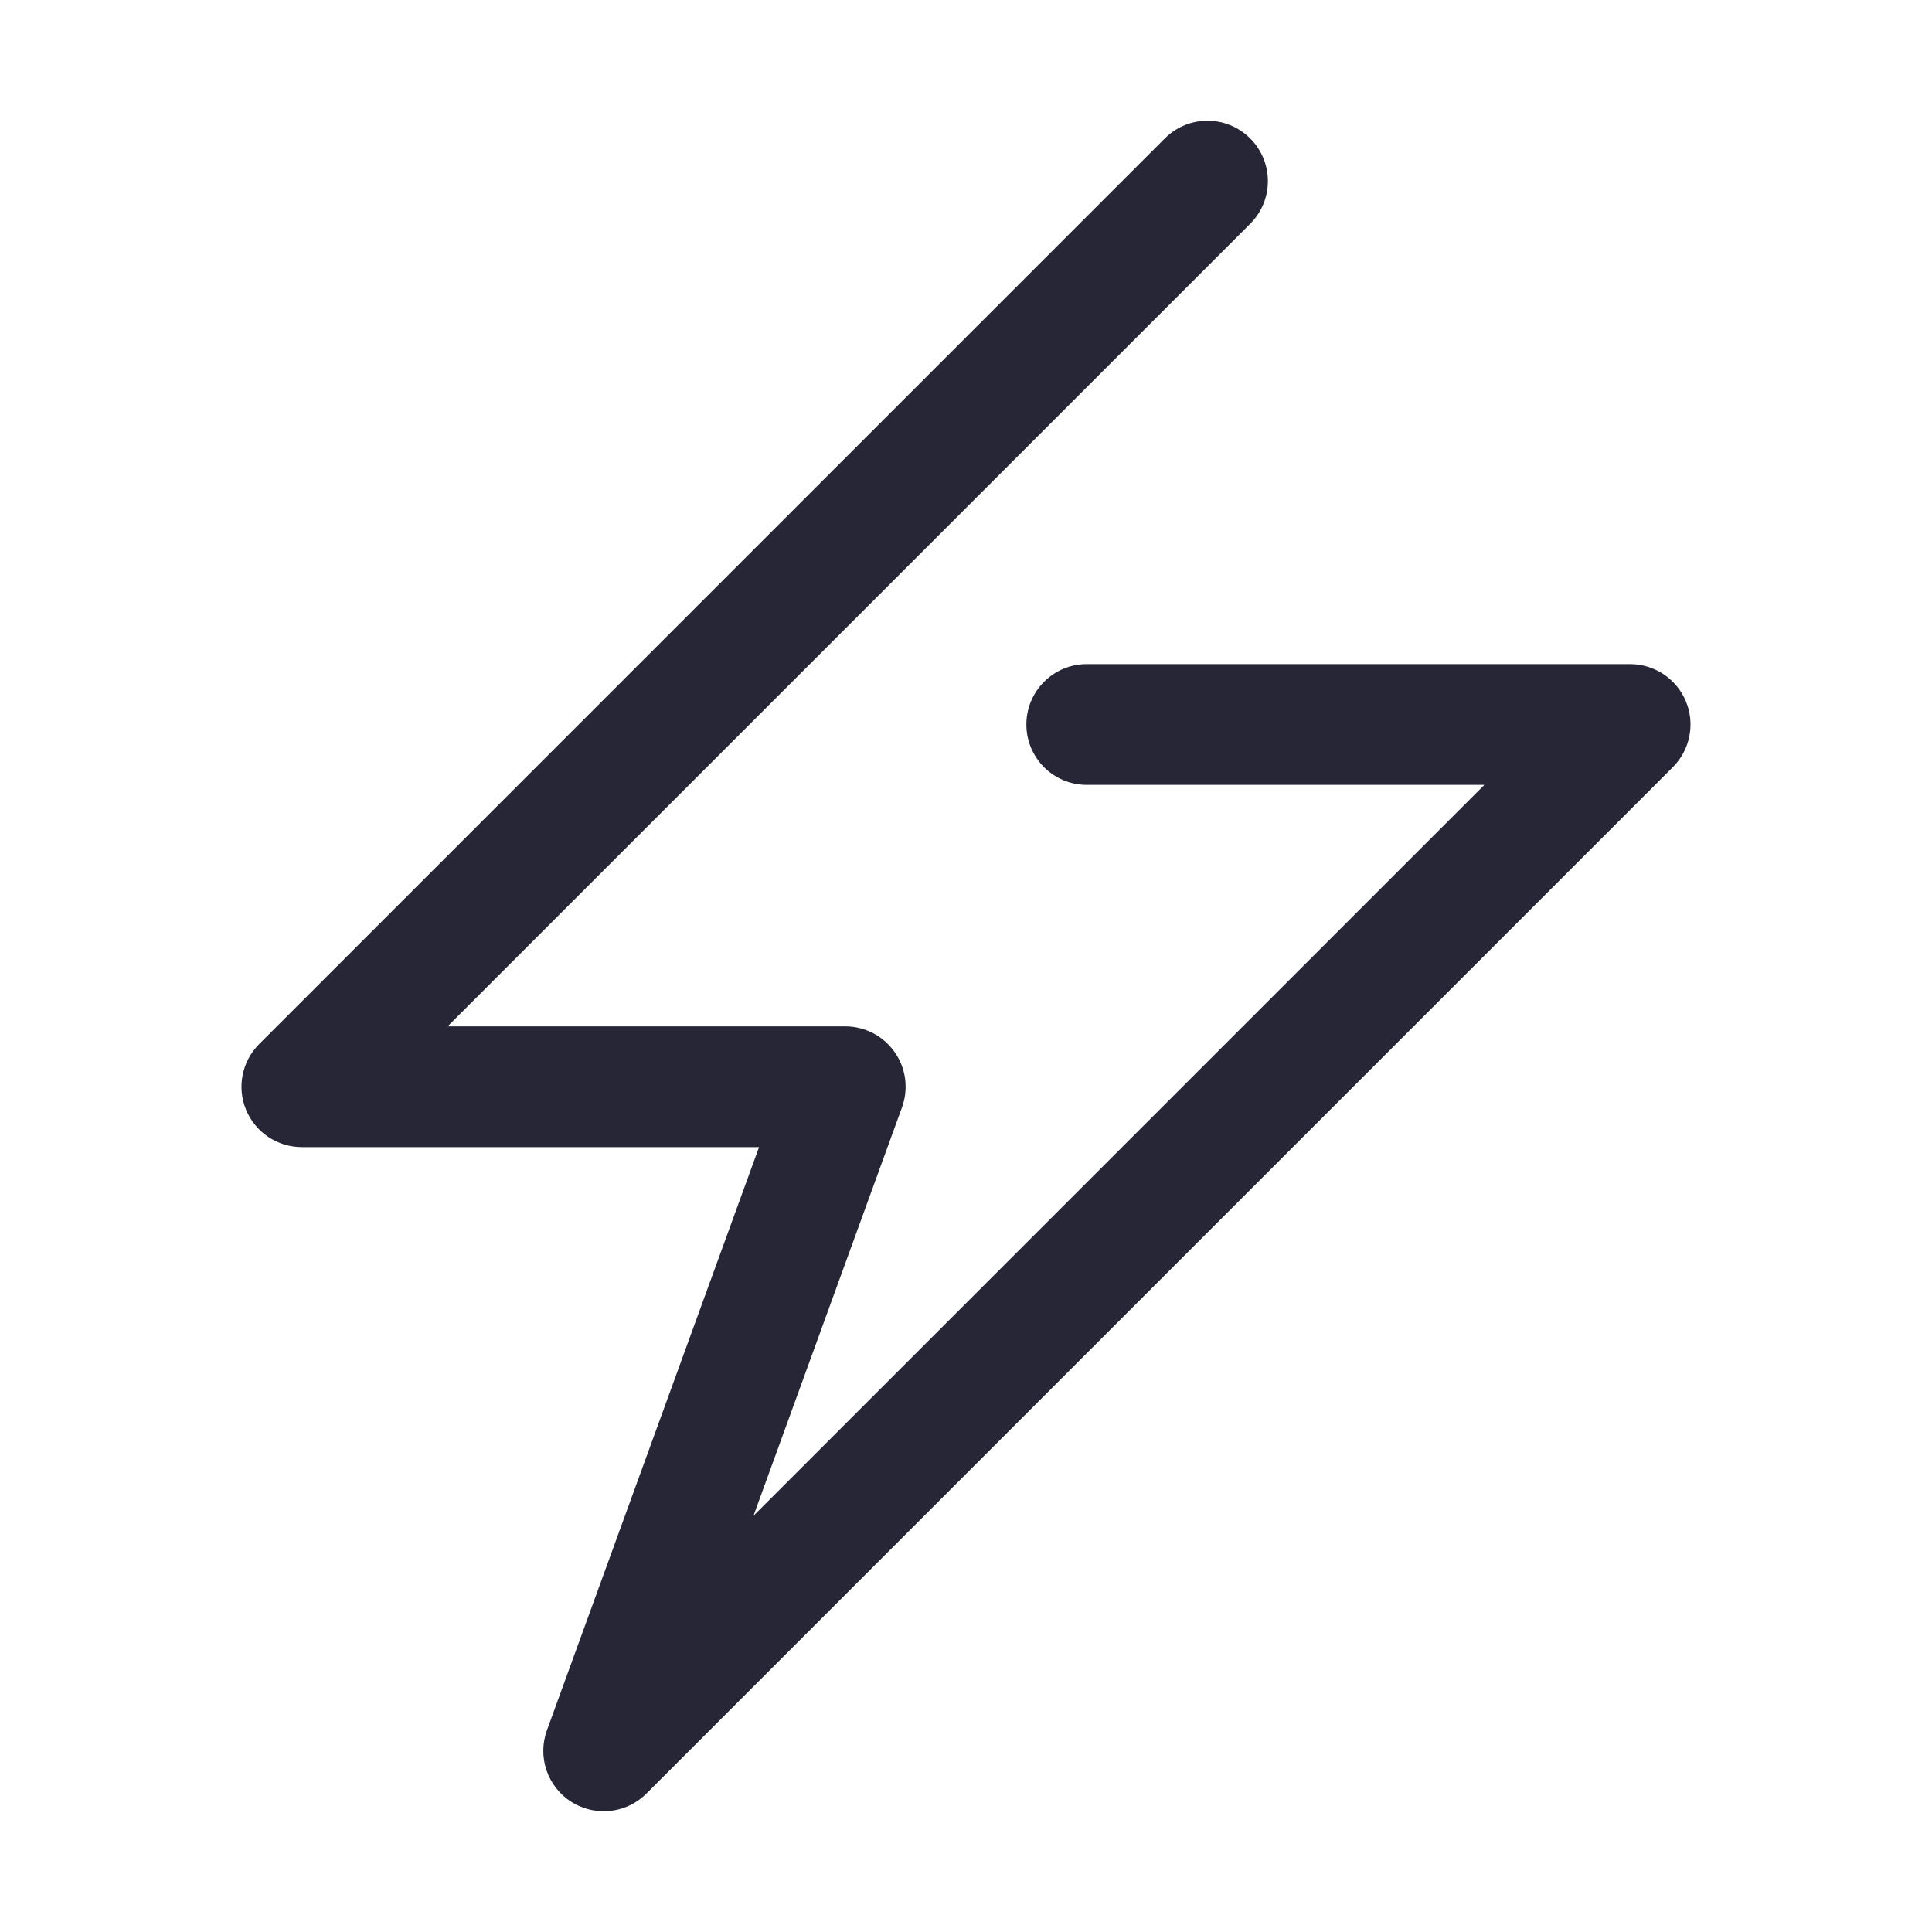
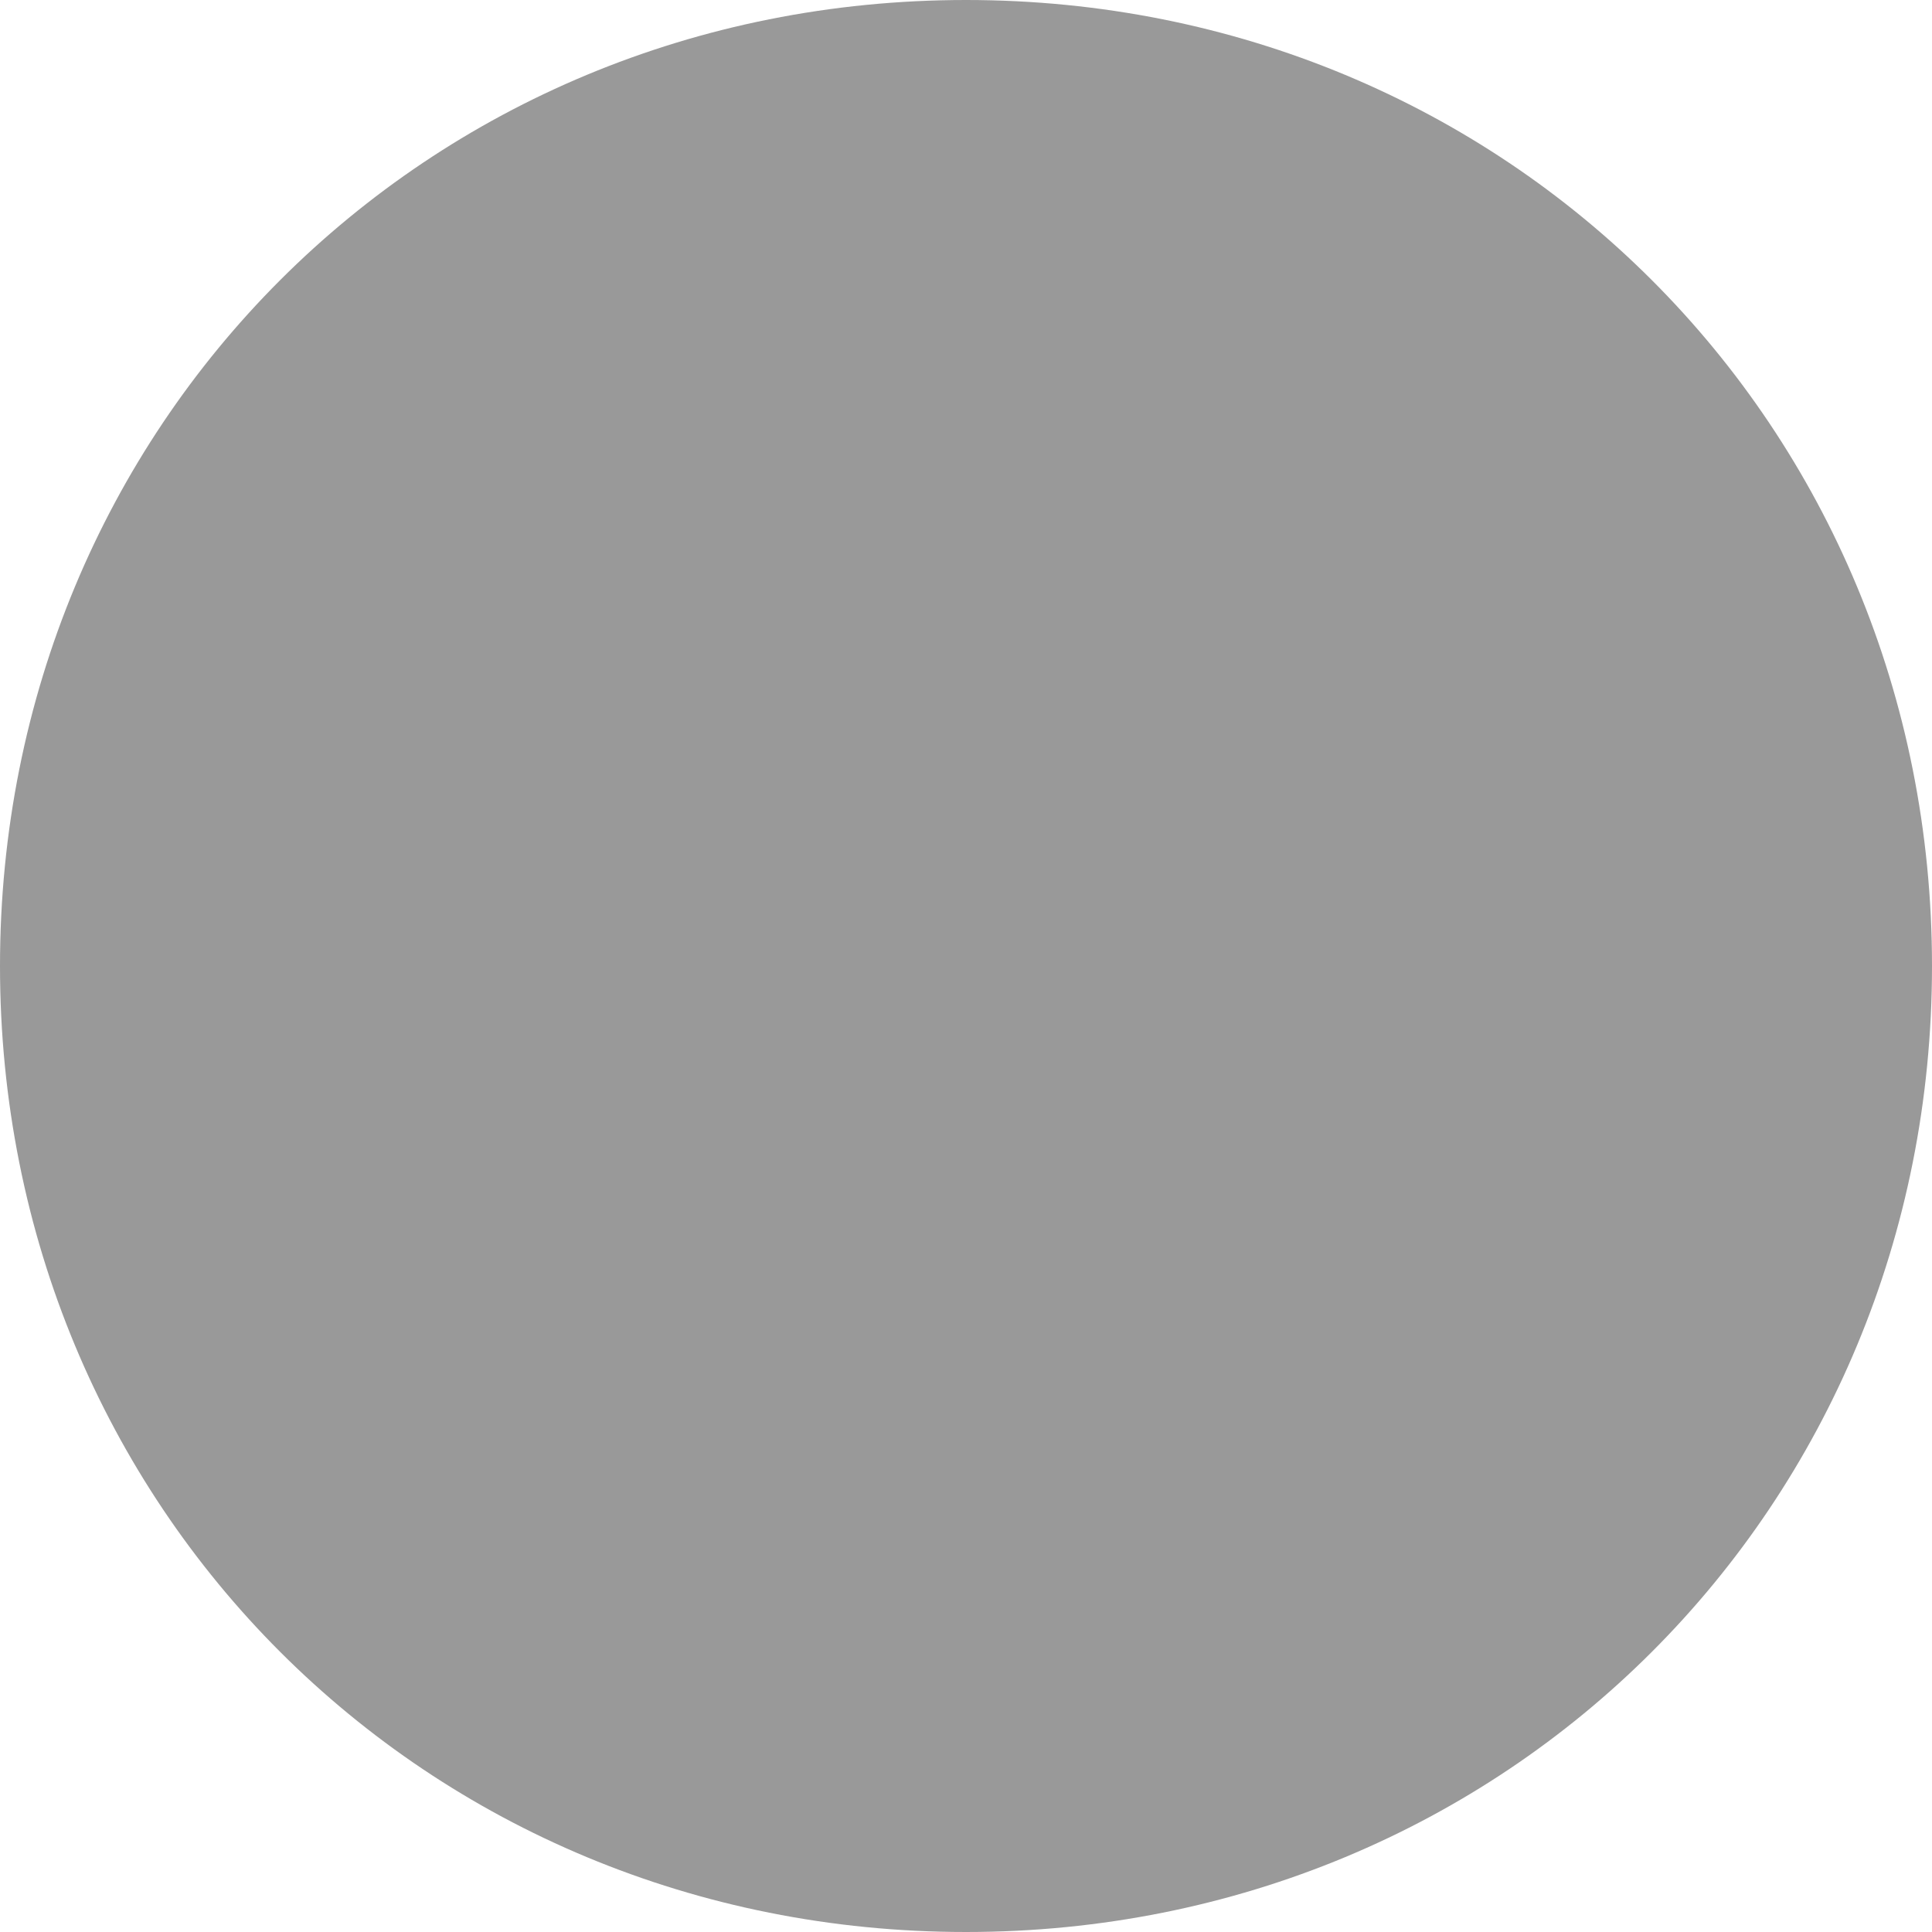
- <svg xmlns="http://www.w3.org/2000/svg" t="1571989478083" class="icon" viewBox="0 0 1024 1024" version="1.1" p-id="31369" width="200" height="200">
-   <defs>
-     <style type="text/css" />
-   </defs>
-   <path d="M319.968 960c-5.92 0-11.904-1.664-17.184-4.992-12.672-8.064-18.016-23.84-12.896-37.952L402.304 608H160c-12.928 0-24.608-7.776-29.568-19.744s-2.208-25.728 6.944-34.88l480-480c12.512-12.512 32.736-12.512 45.248 0s12.512 32.736 0 45.248L237.248 544H448a31.952 31.952 0 0 1 26.208 13.664c6.016 8.544 7.424 19.456 3.872 29.28l-78.72 216.448L786.752 416H576c-17.696 0-32-14.336-32-32s14.304-32 32-32h288c12.928 0 24.64 7.808 29.568 19.744a31.997 31.997 0 0 1-6.944 34.88l-544 544A32.035 32.035 0 0 1 319.968 960z" fill="#272636" p-id="31370" />
+ <svg xmlns="http://www.w3.org/2000/svg" version="1.1" width="60px" height="60px">
+   <g>
+     <path d="M 30 0  C 46.8 0  60 13.2  60 30  C 60 46.8  46.8 60  30 60  C 13.2 60  0 46.8  0 30  C 0 13.2  13.2 0  30 0  Z " fill-rule="nonzero" fill="#999999" stroke="none" />
+   </g>
</svg>
